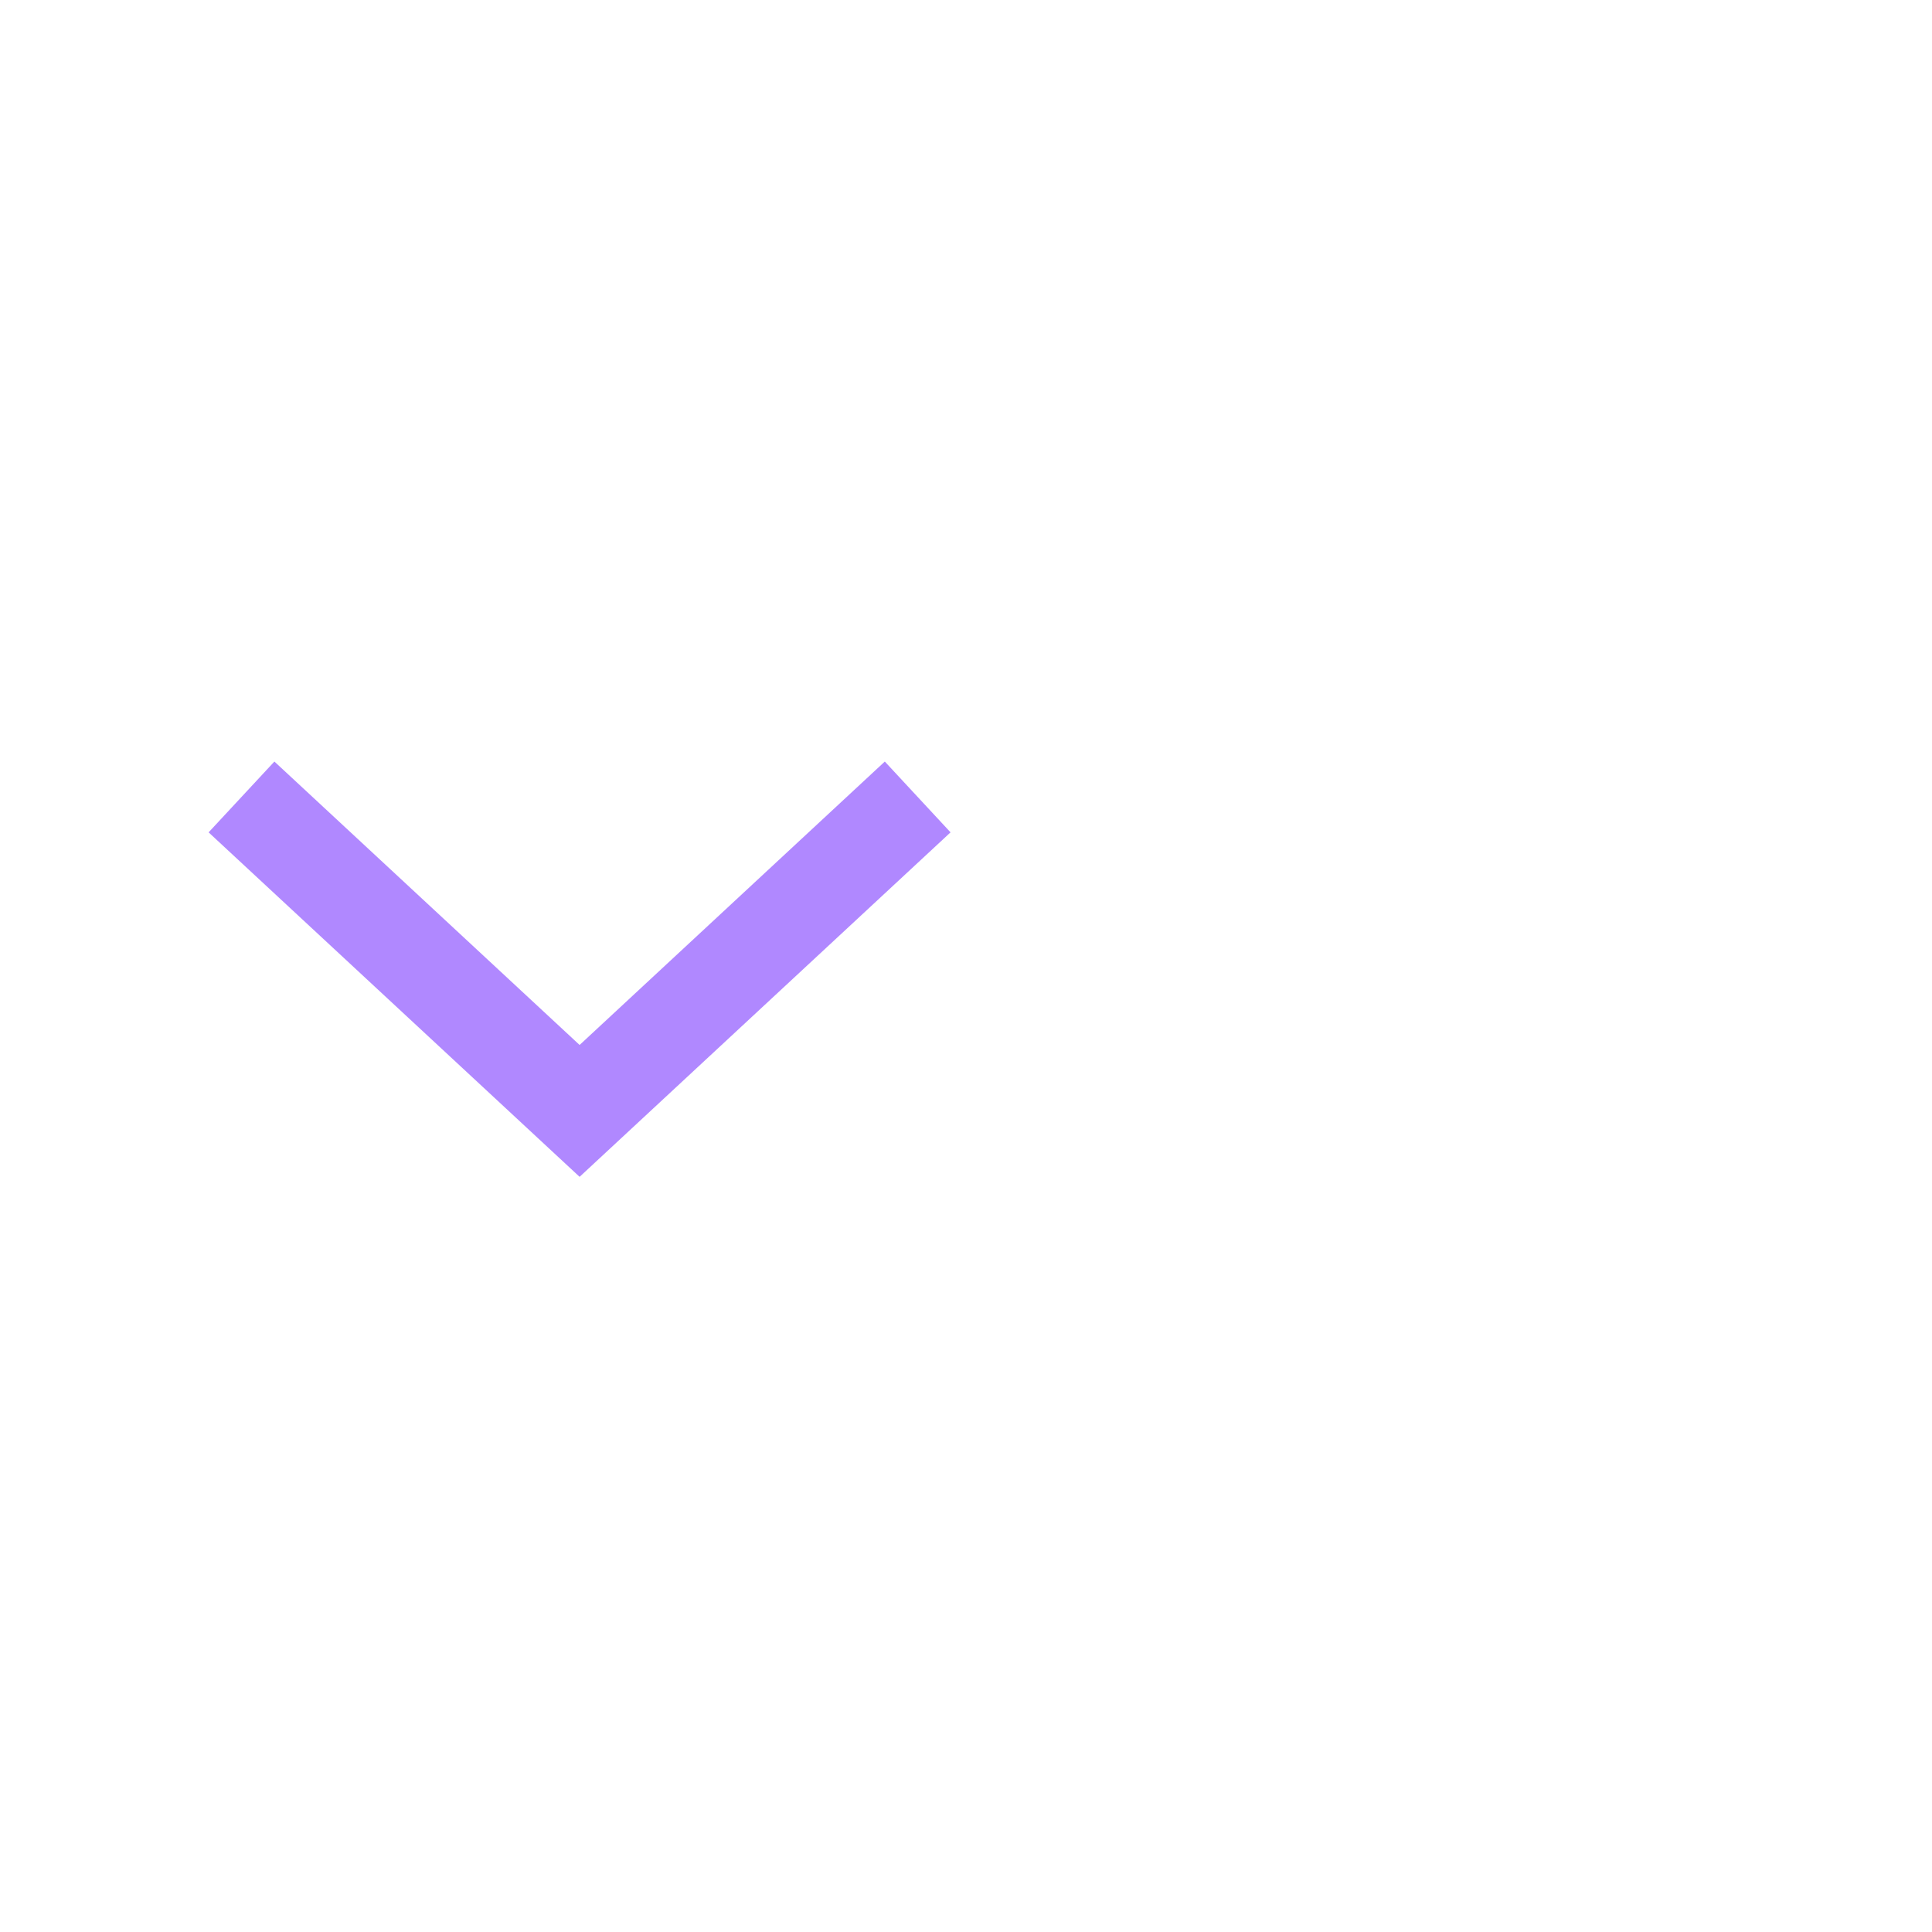
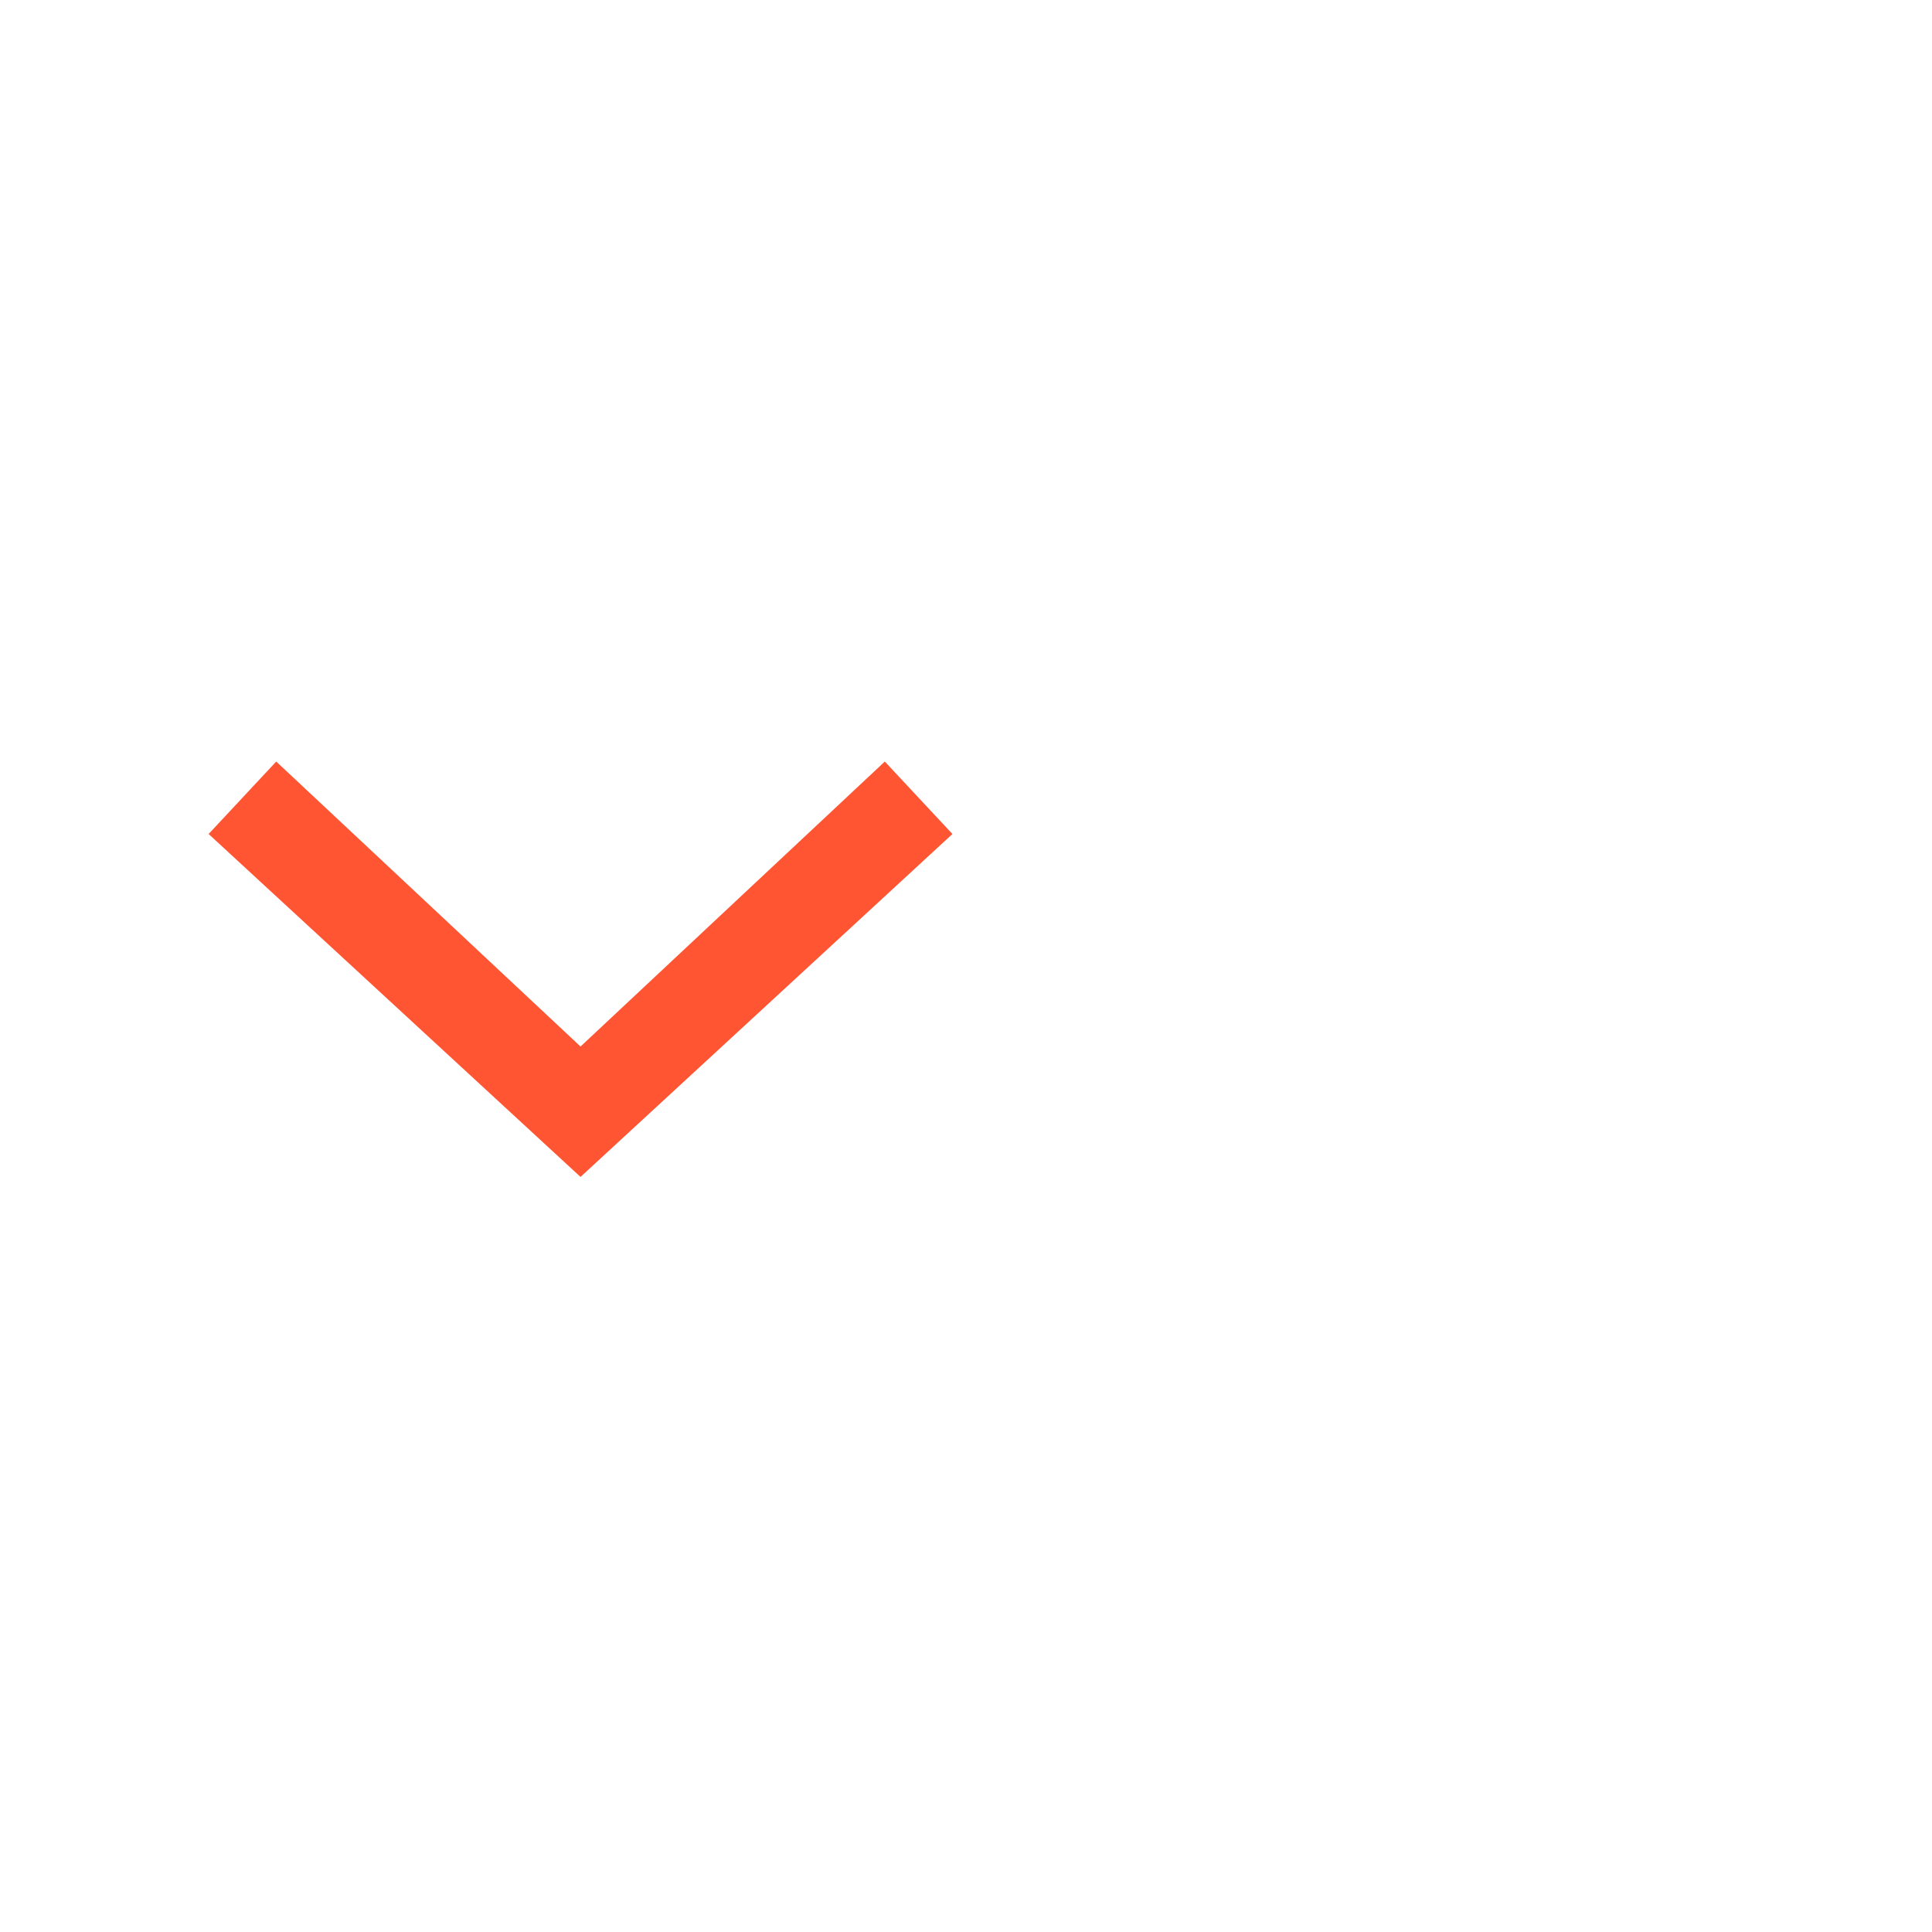
- <svg xmlns="http://www.w3.org/2000/svg" width="40px" height="40px" viewBox="0 0 40 40" version="1.1">
-   <g id="ComboBox" stroke="none" stroke-width="1" fill="none" fill-rule="evenodd">
+ <svg xmlns="http://www.w3.org/2000/svg" version="1.1" id="Layer_1" x="0px" y="0px" viewBox="0 0 40 40" style="enable-background:new 0 0 40 40;" xml:space="preserve">
+   <style type="text/css">
+ 	.st0{fill-rule:evenodd;clip-rule:evenodd;fill:#FF5533;}
+ 	.st1{fill:none;}
+ </style>
+   <g id="ComboBox">
    <g id="ic-arrow-drop-down" transform="translate(0, 8)">
-       <g id="Group_8822" transform="translate(4.319, 7.767)" fill="#B088FF">
-         <polygon id="Path_18879" points="7.681 8.598 0 1.466 1.362 0 7.681 5.868 14 -8.8817842e-16 15.361 1.466" />
+       <g id="Group_8822" transform="translate(4.319, 7.767)">
+         <polygon id="Path_18879" class="st0" points="7.7,8.6 0,1.5 1.4,0 7.7,5.9 14,0 15.4,1.5    " />
      </g>
-       <polygon id="Rectangle_4407" points="0 0 24 0 24 24 0 24" />
+       <polygon id="Rectangle_4407" class="st1" points="0,0 24,0 24,24 0,24   " />
    </g>
  </g>
</svg>
